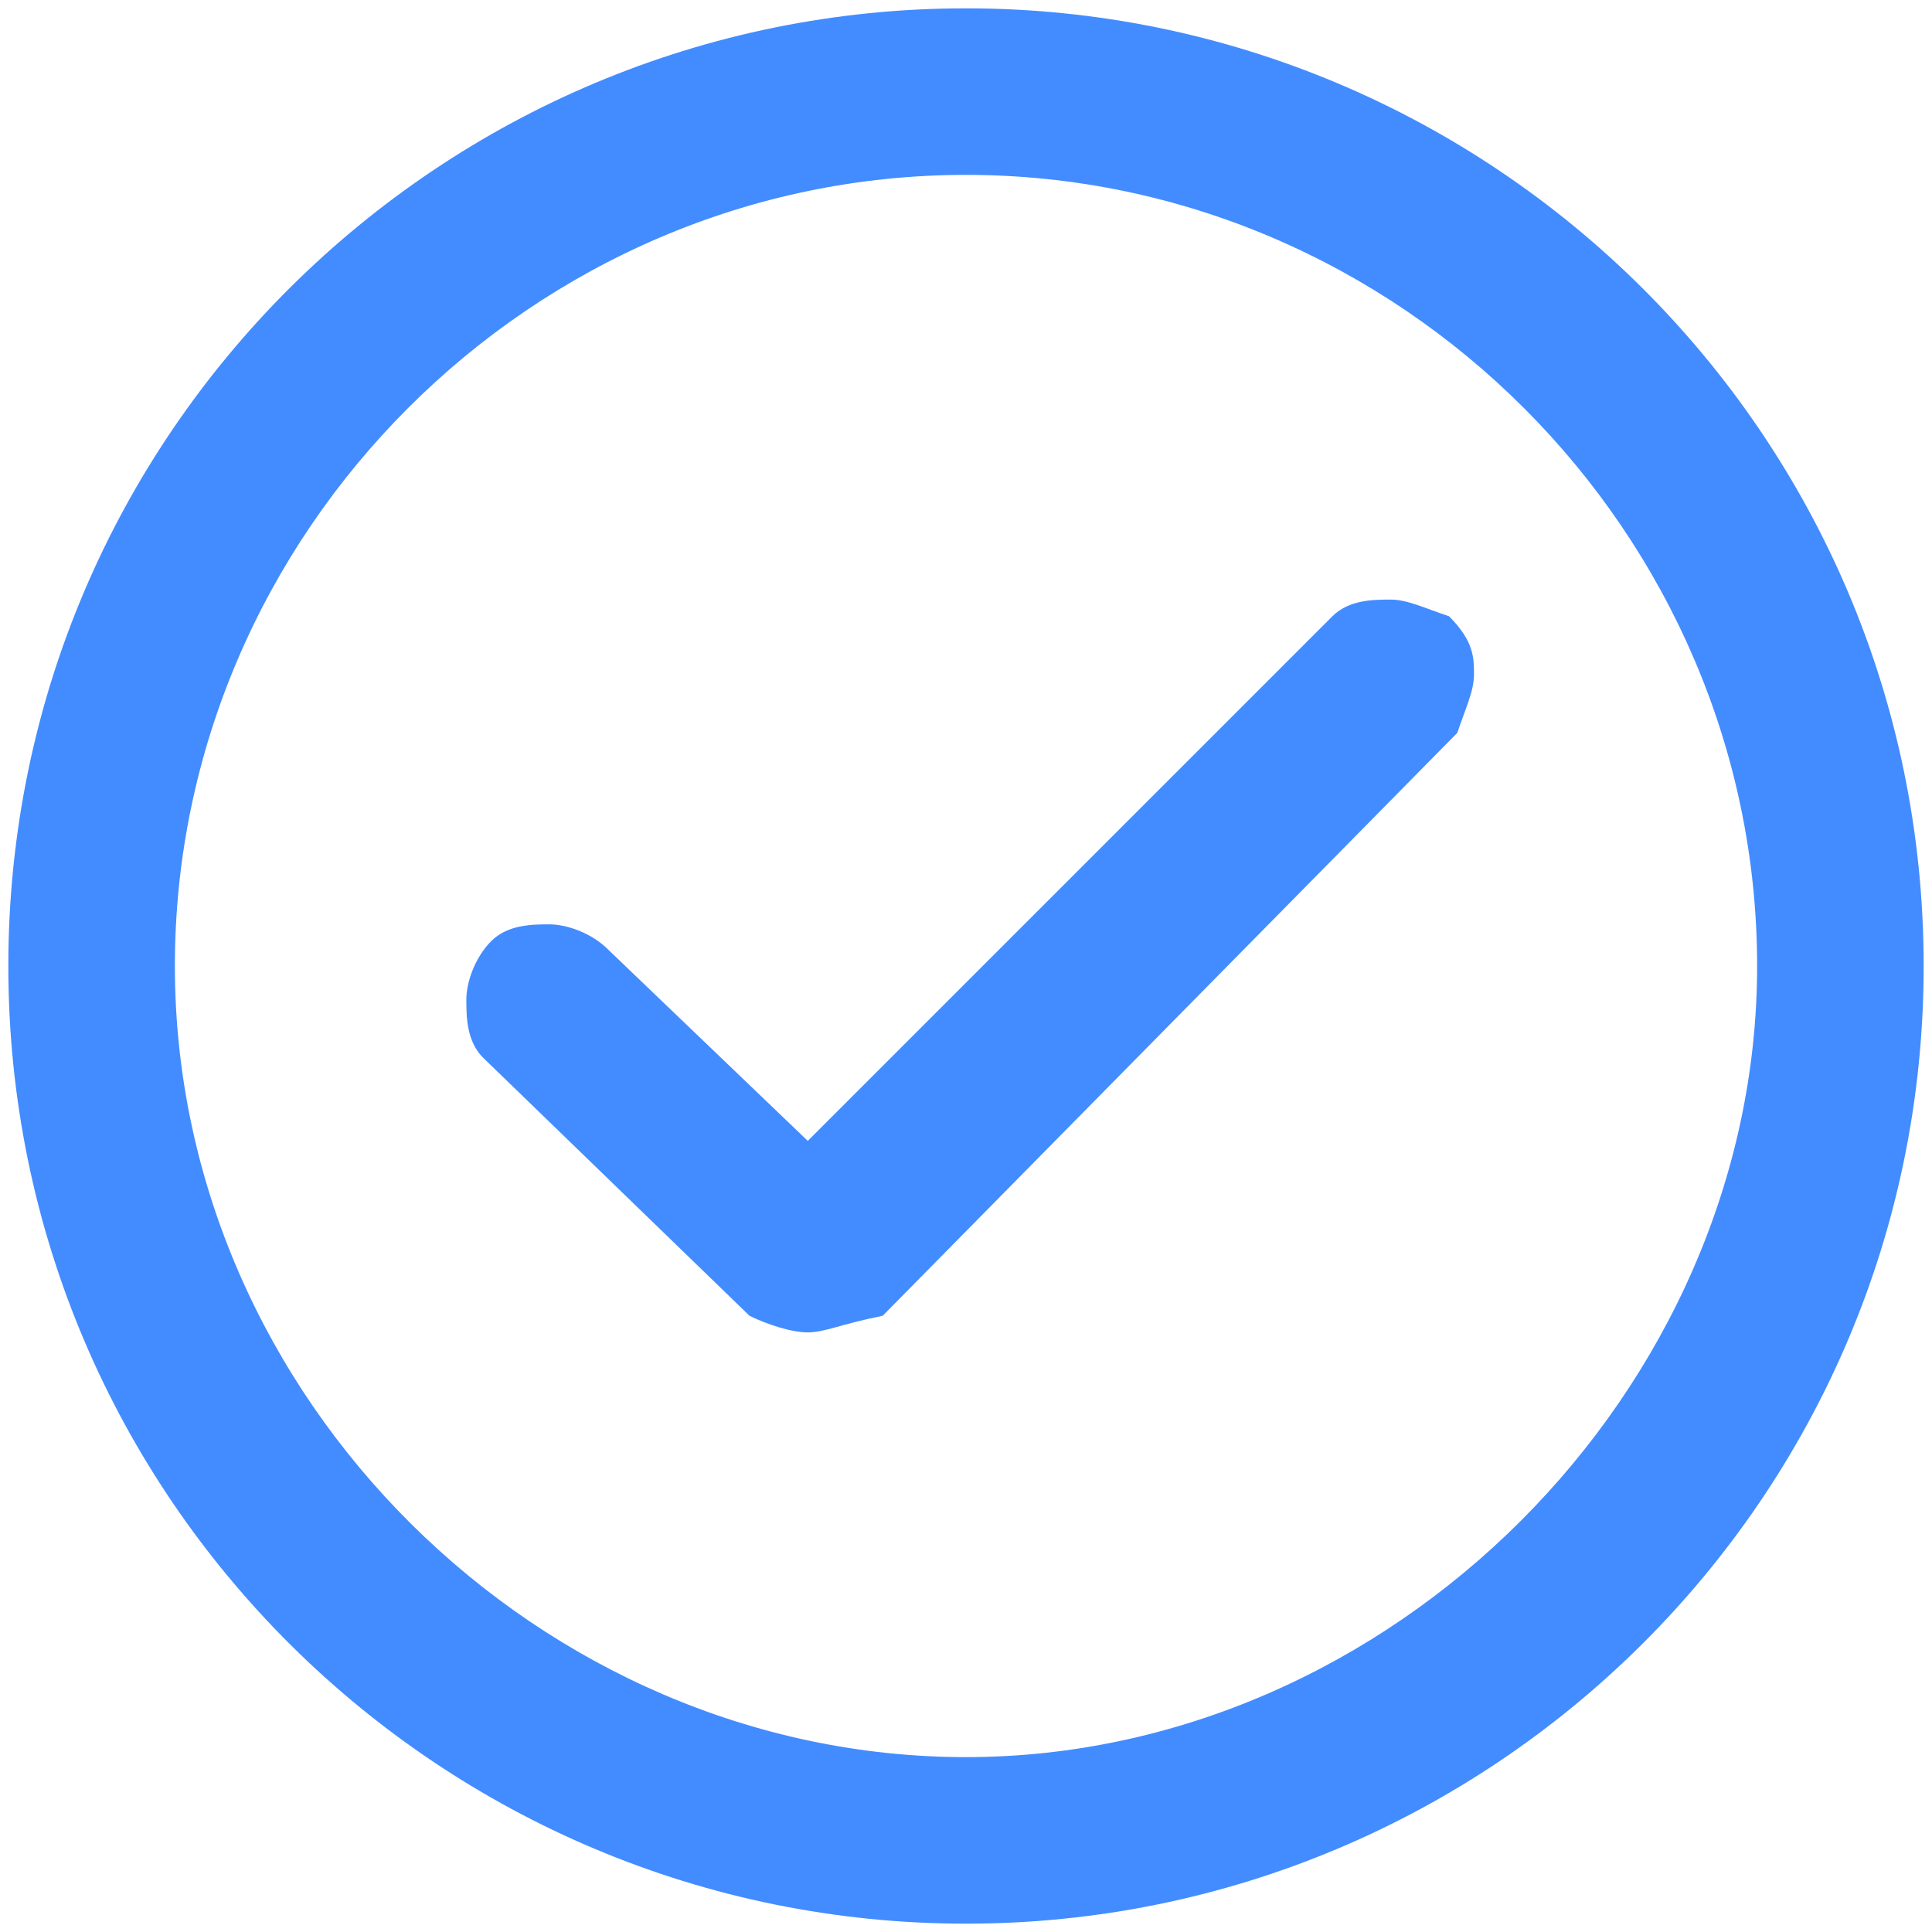
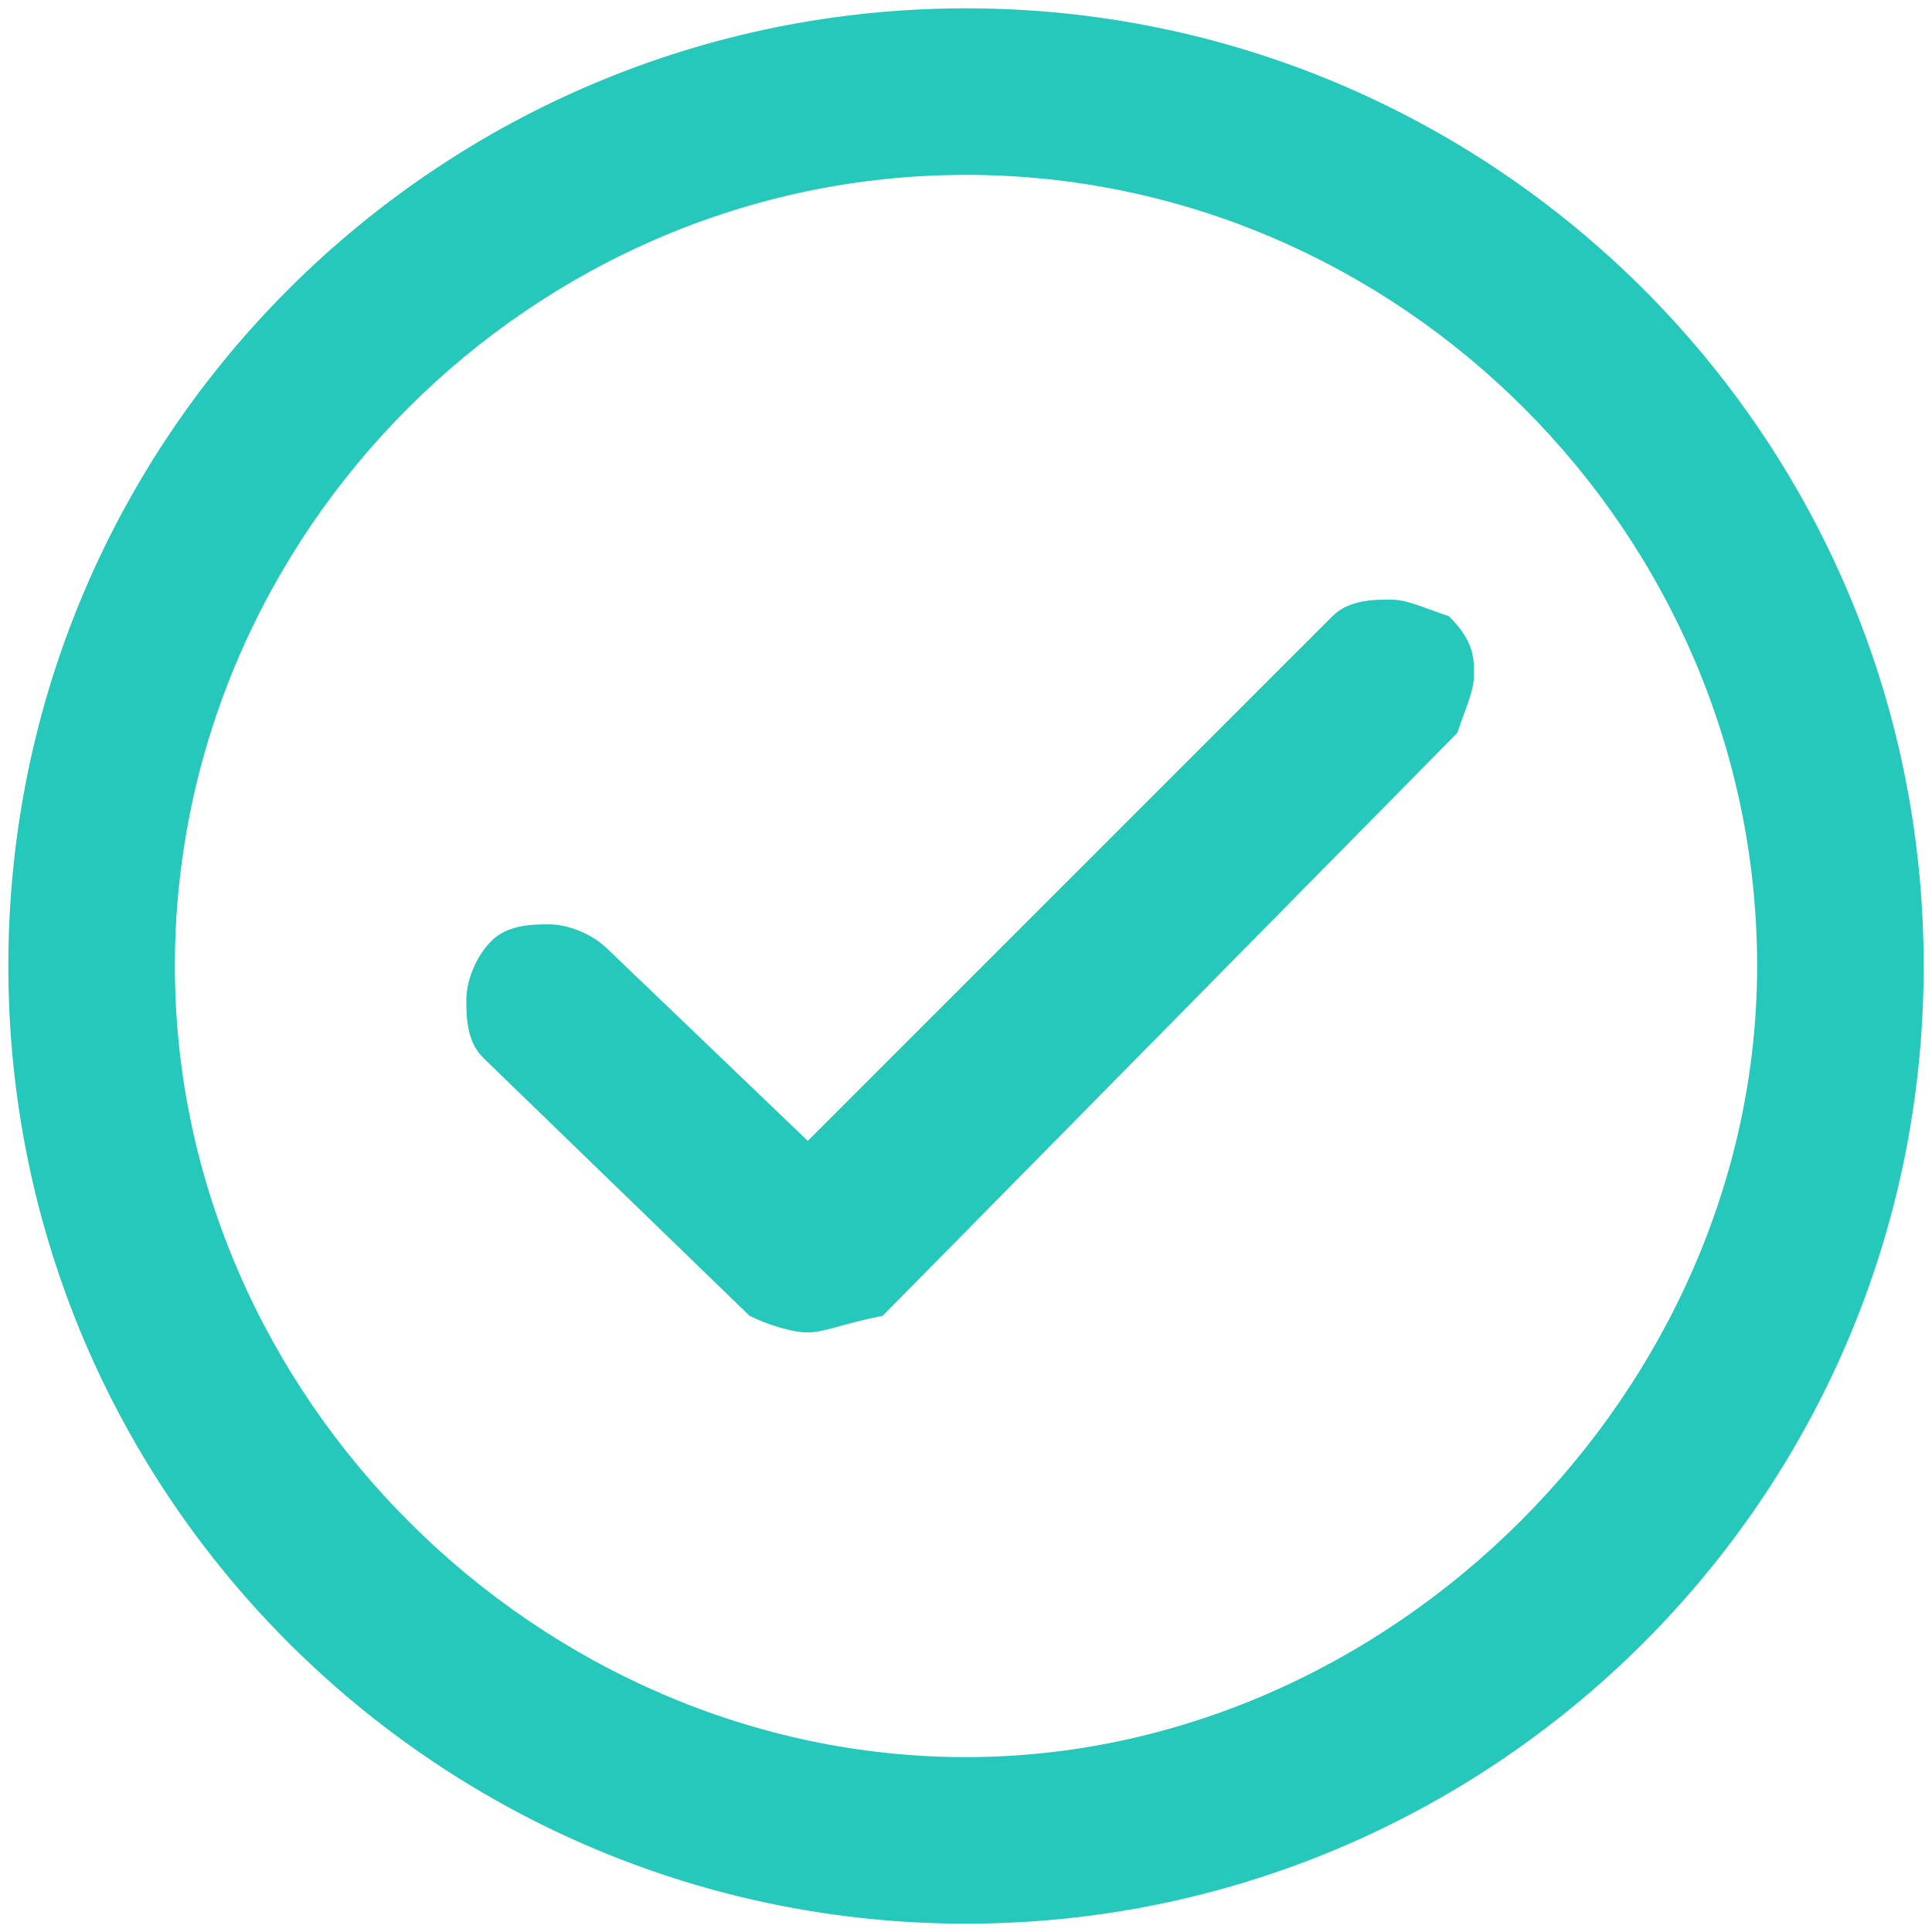
<svg xmlns="http://www.w3.org/2000/svg" version="1.1" id="图层_1" x="0px" y="0px" viewBox="0 0 23.2 23.2" style="enable-background:new 0 0 23.2 23.2;" xml:space="preserve">
  <style type="text/css">
- 	.st0{fill:#438CFF;}
+ 	.st0{fill:#25C8BA;}
</style>
  <g>
-     <path class="st0" d="M11.6,23.1c-6.3,0-11.5-5.1-11.5-11.5S5.3,0.1,11.6,0.1s11.5,5.1,11.5,11.5S17.9,23.1,11.6,23.1z M11.6,2.1   c-5.2,0-9.5,4.3-9.5,9.5c0,5.2,4.4,9.5,9.5,9.5s9.5-4.4,9.5-9.5C21.1,6.4,16.8,2.1,11.6,2.1z" />
+     <path class="st0" d="M11.6,23.1C5.3,23.1,0.1,18,0.1,11.6S5.3,0.1,11.6,0.1s11.5,5.1,11.5,11.5S17.9,23.1,11.6,23.1z M11.6,2.1   c-5.2,0-9.5,4.3-9.5,9.5s4.4,9.5,9.5,9.5s9.5-4.4,9.5-9.5C21.1,6.4,16.8,2.1,11.6,2.1z" />
    <path class="st0" d="M11.6,22.9c-6.2,0-11.3-5.1-11.3-11.3S5.4,0.3,11.6,0.3s11.3,5.1,11.3,11.3S17.8,22.9,11.6,22.9z M11.6,2   C6.2,2,2,6.3,2,11.6s4.4,9.6,9.6,9.6s9.6-4.4,9.6-9.6S17,2,11.6,2z" />
-     <path class="st0" d="M9.7,16c-0.2,0-0.5-0.1-0.7-0.2l-3.2-3.1c-0.2-0.2-0.2-0.5-0.2-0.7c0-0.2,0.1-0.5,0.3-0.7   c0.2-0.2,0.5-0.2,0.7-0.2c0.2,0,0.5,0.1,0.7,0.3l2.4,2.3L16,7.4c0.2-0.2,0.5-0.2,0.7-0.2c0.2,0,0.4,0.1,0.7,0.2   c0.3,0.3,0.3,0.5,0.3,0.7c0,0.2-0.1,0.4-0.2,0.7l-6.9,7C10.1,15.9,9.9,16,9.7,16z" />
-     <path class="st0" d="M9.7,15.9c-0.2,0-0.4-0.1-0.6-0.2l-3.1-3.1c-0.2-0.2-0.2-0.4-0.2-0.6c0-0.2,0.1-0.4,0.3-0.6   c0.2-0.2,0.4-0.2,0.6-0.2c0.2,0,0.4,0.1,0.6,0.3l2.5,2.4L16,7.6l0.1-0.1c0.2-0.2,0.4-0.2,0.6-0.2s0.4,0.1,0.6,0.2   c0.2,0.2,0.2,0.4,0.2,0.6c0,0.2-0.1,0.4-0.2,0.6l-6.9,6.9C10,15.8,9.8,15.9,9.7,15.9z" />
+     <path class="st0" d="M9.7,16c-0.2,0-0.5-0.1-0.7-0.2l-3.2-3.1c-0.2-0.2-0.2-0.5-0.2-0.7s0.1-0.5,0.3-0.7c0.2-0.2,0.5-0.2,0.7-0.2   s0.5,0.1,0.7,0.3l2.4,2.3L16,7.4c0.2-0.2,0.5-0.2,0.7-0.2s0.4,0.1,0.7,0.2c0.3,0.3,0.3,0.5,0.3,0.7c0,0.2-0.1,0.4-0.2,0.7l-6.9,7   C10.1,15.9,9.9,16,9.7,16z" />
+     <path class="st0" d="M9.7,15.9c-0.2,0-0.4-0.1-0.6-0.2L6,12.6c-0.2-0.2-0.2-0.4-0.2-0.6c0-0.2,0.1-0.4,0.3-0.6   c0.2-0.2,0.4-0.2,0.6-0.2s0.4,0.1,0.6,0.3l2.5,2.4L16,7.6l0.1-0.1c0.2-0.2,0.4-0.2,0.6-0.2s0.4,0.1,0.6,0.2   c0.2,0.2,0.2,0.4,0.2,0.6c0,0.2-0.1,0.4-0.2,0.6l-6.9,6.9C10,15.8,9.8,15.9,9.7,15.9z" />
  </g>
</svg>
